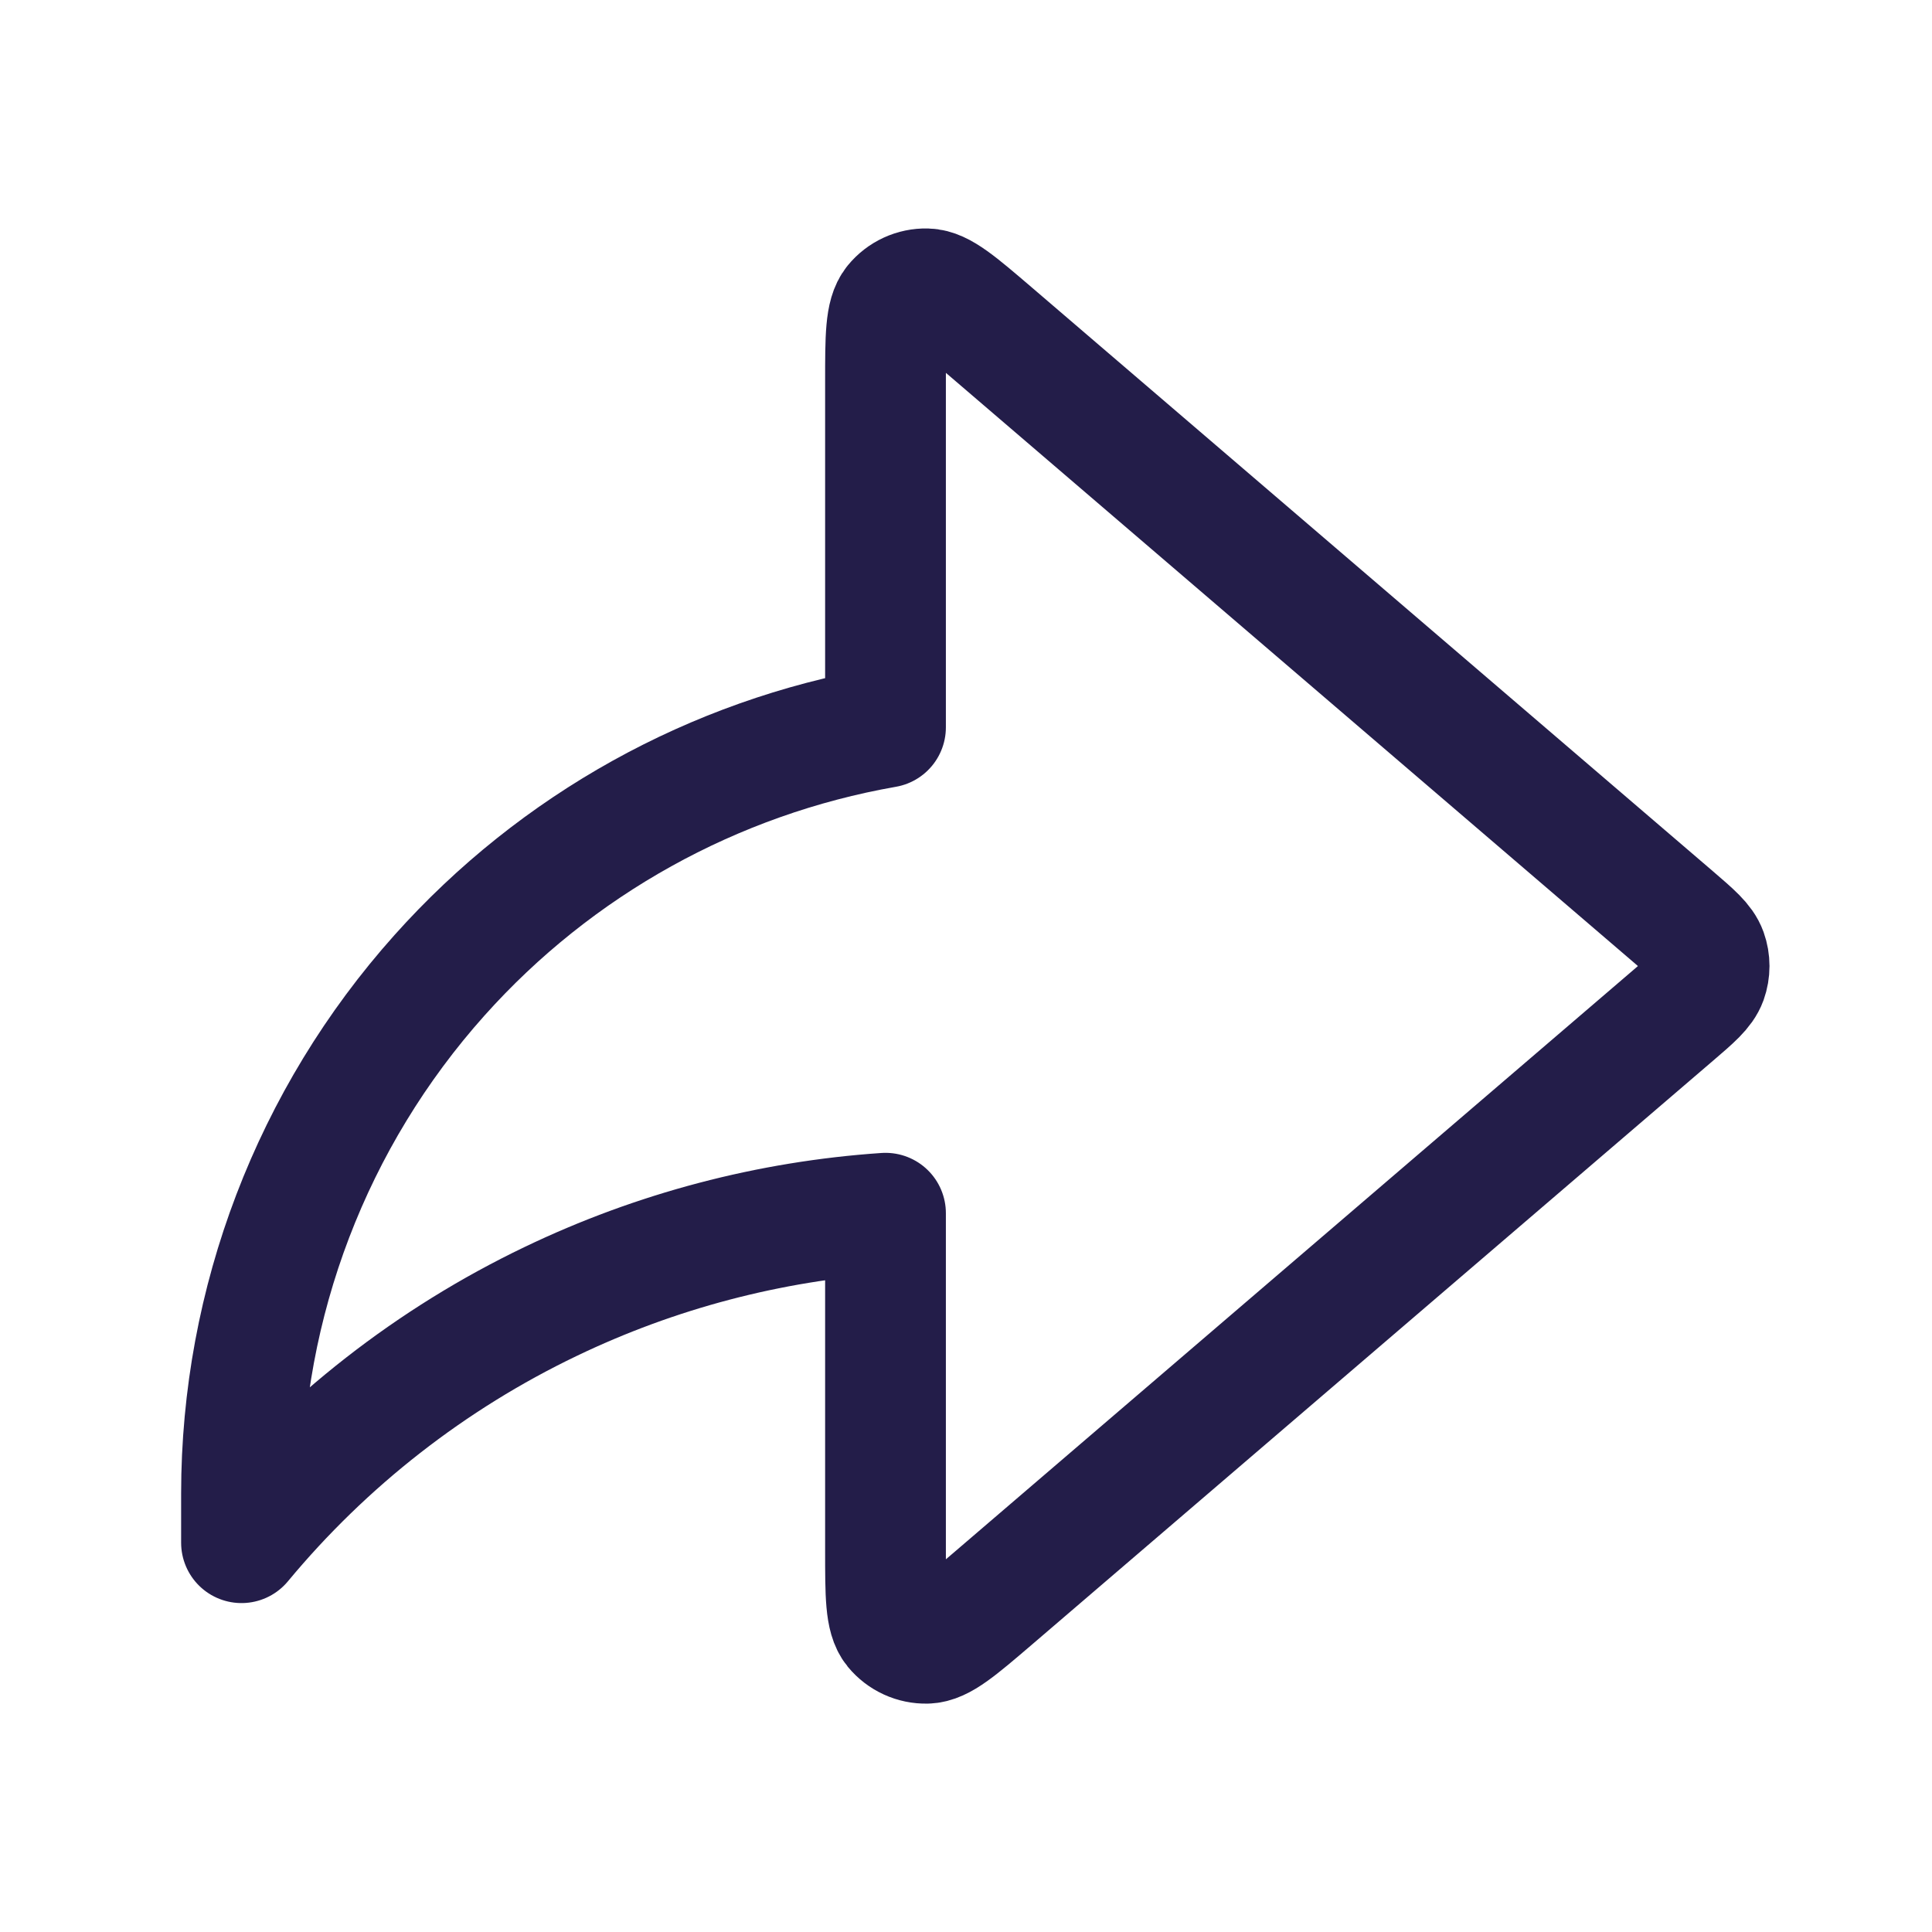
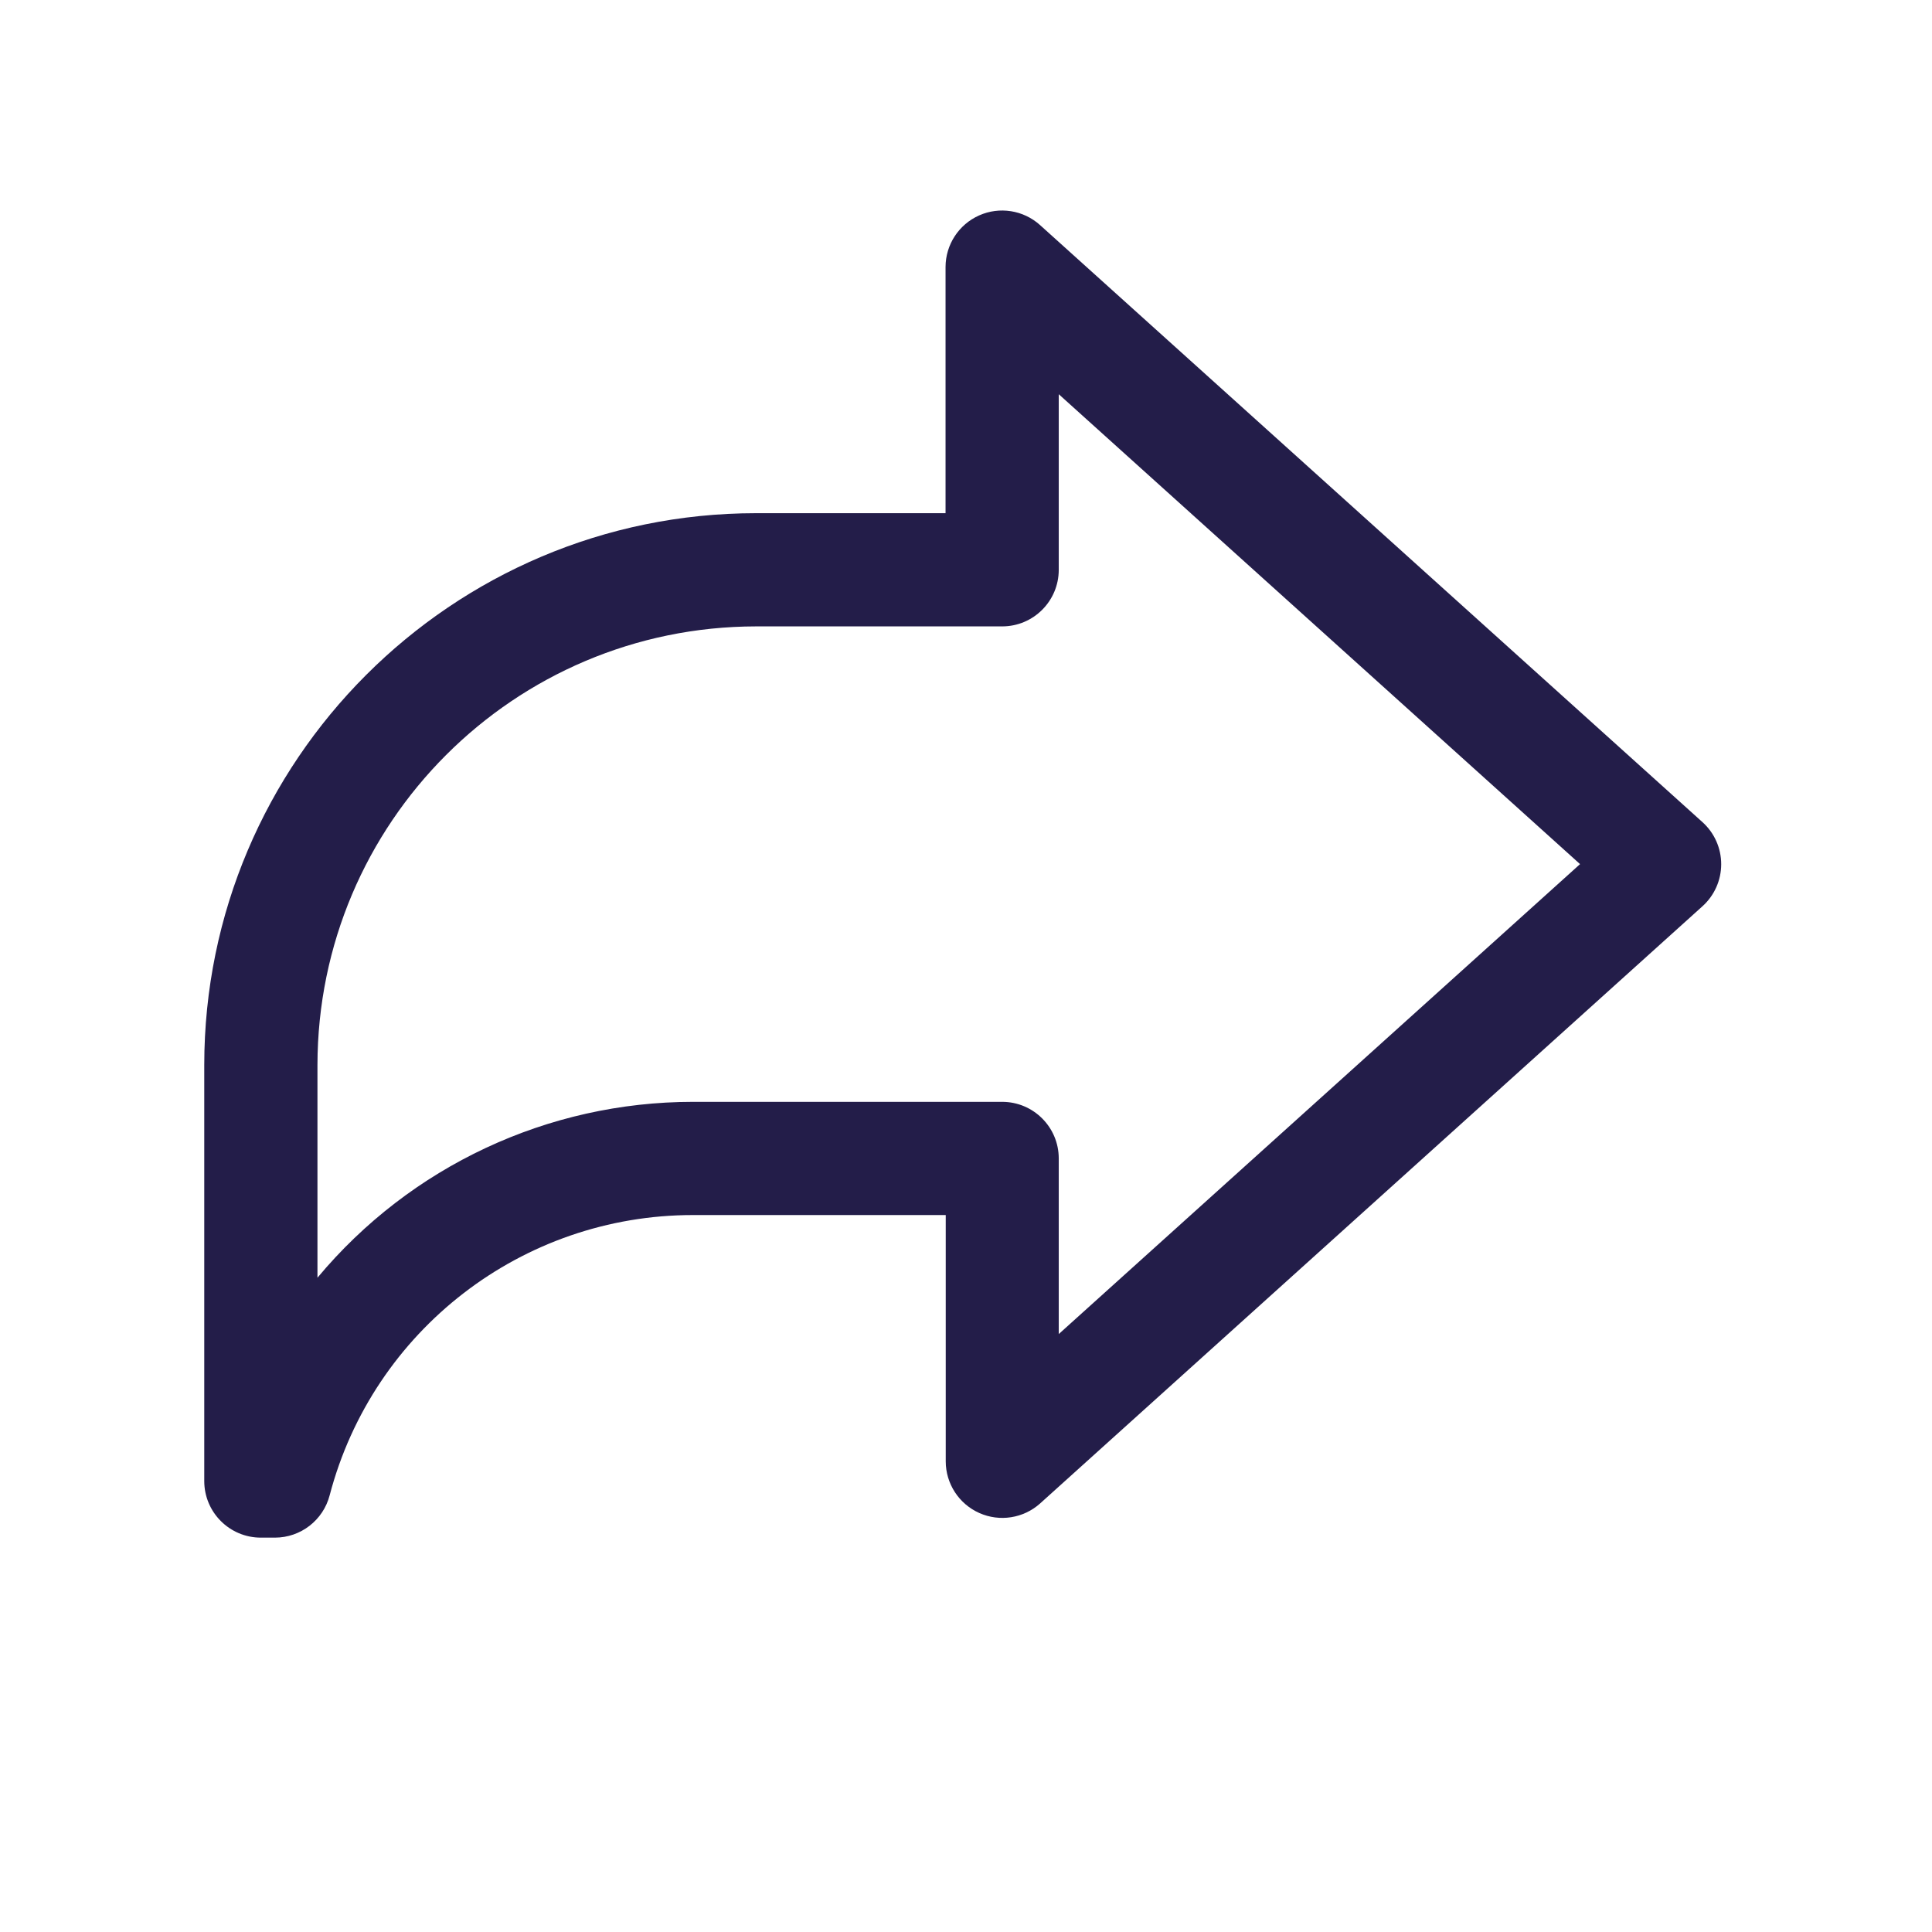
- <svg xmlns="http://www.w3.org/2000/svg" width="24" height="24" viewBox="0 0 24 24" fill="none">
-   <path d="M20.791 12.608C21.035 12.399 21.157 12.294 21.202 12.17C21.241 12.06 21.241 11.941 21.202 11.832C21.157 11.707 21.035 11.603 20.791 11.393L12.321 4.133C11.9 3.773 11.69 3.592 11.512 3.588C11.358 3.584 11.21 3.652 11.112 3.772C11 3.91 11 4.187 11 4.74V9.035C8.865 9.409 6.912 10.491 5.46 12.115C3.877 13.885 3.001 16.177 3 18.552V19.164C4.049 17.9 5.36 16.877 6.841 16.167C8.147 15.54 9.558 15.169 11 15.071V19.261C11 19.815 11 20.092 11.112 20.23C11.21 20.349 11.358 20.417 11.512 20.413C11.69 20.409 11.9 20.229 12.321 19.869L20.791 12.608Z" stroke="#231D49" stroke-width="1.5" stroke-linecap="round" stroke-linejoin="round" />
+ <svg xmlns="http://www.w3.org/2000/svg" viewBox="0 0 512 512">
+   <path d="M72.86 407.49h-3.73a15 15 0 0 1-15-15V282.25c0-80.63 65.61-146.25 146.24-146.25h50.21V70.75a15 15 0 0 1 25-11.14l175.6 158.27a15 15 0 0 1 0 22.28L275.63 398.44a15 15 0 0 1-25-11.15V322h-66.98a99.52 99.52 0 0 0-96.28 74.25 15 15 0 0 1-14.51 11.24ZM183.65 292h81.93a15 15 0 0 1 15 15v46.54L418.73 229 280.58 104.47V151a15 15 0 0 1-15 15h-65.21A116.37 116.37 0 0 0 84.13 282.25v56.36A129.6 129.6 0 0 1 183.65 292Z" data-name="1" fill="#231d49" class="fill-000000" />
</svg>
